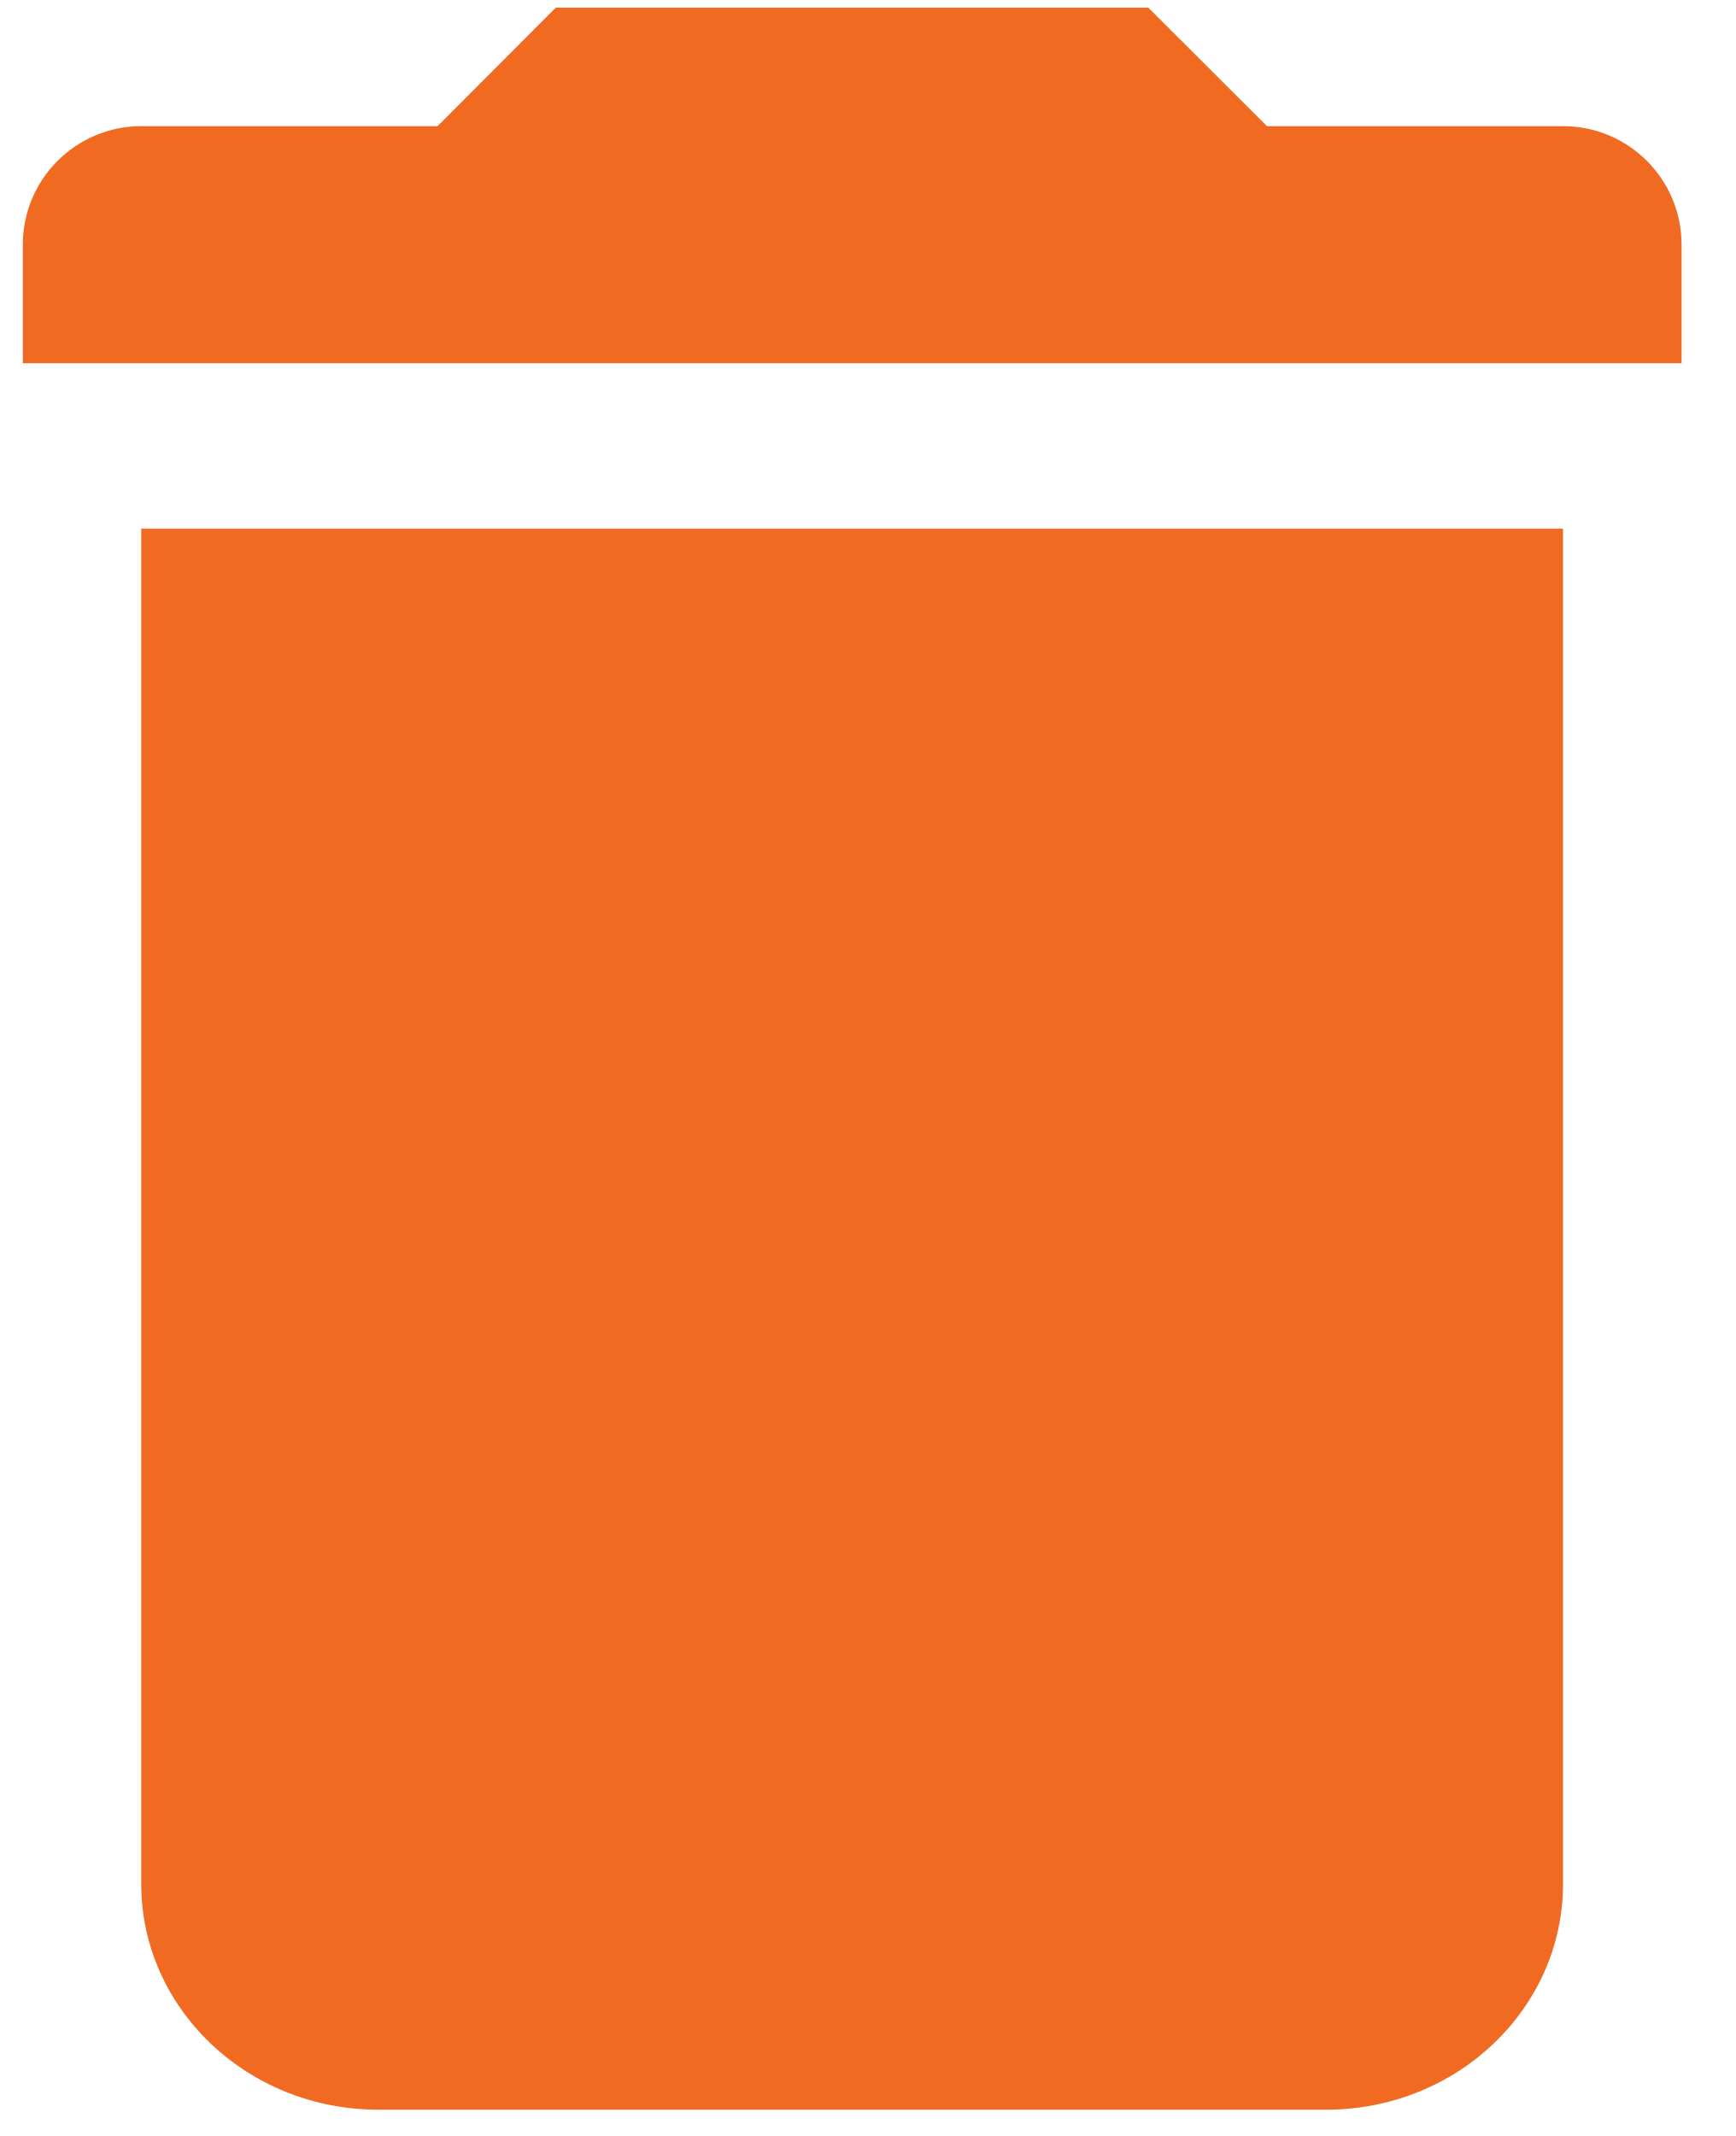
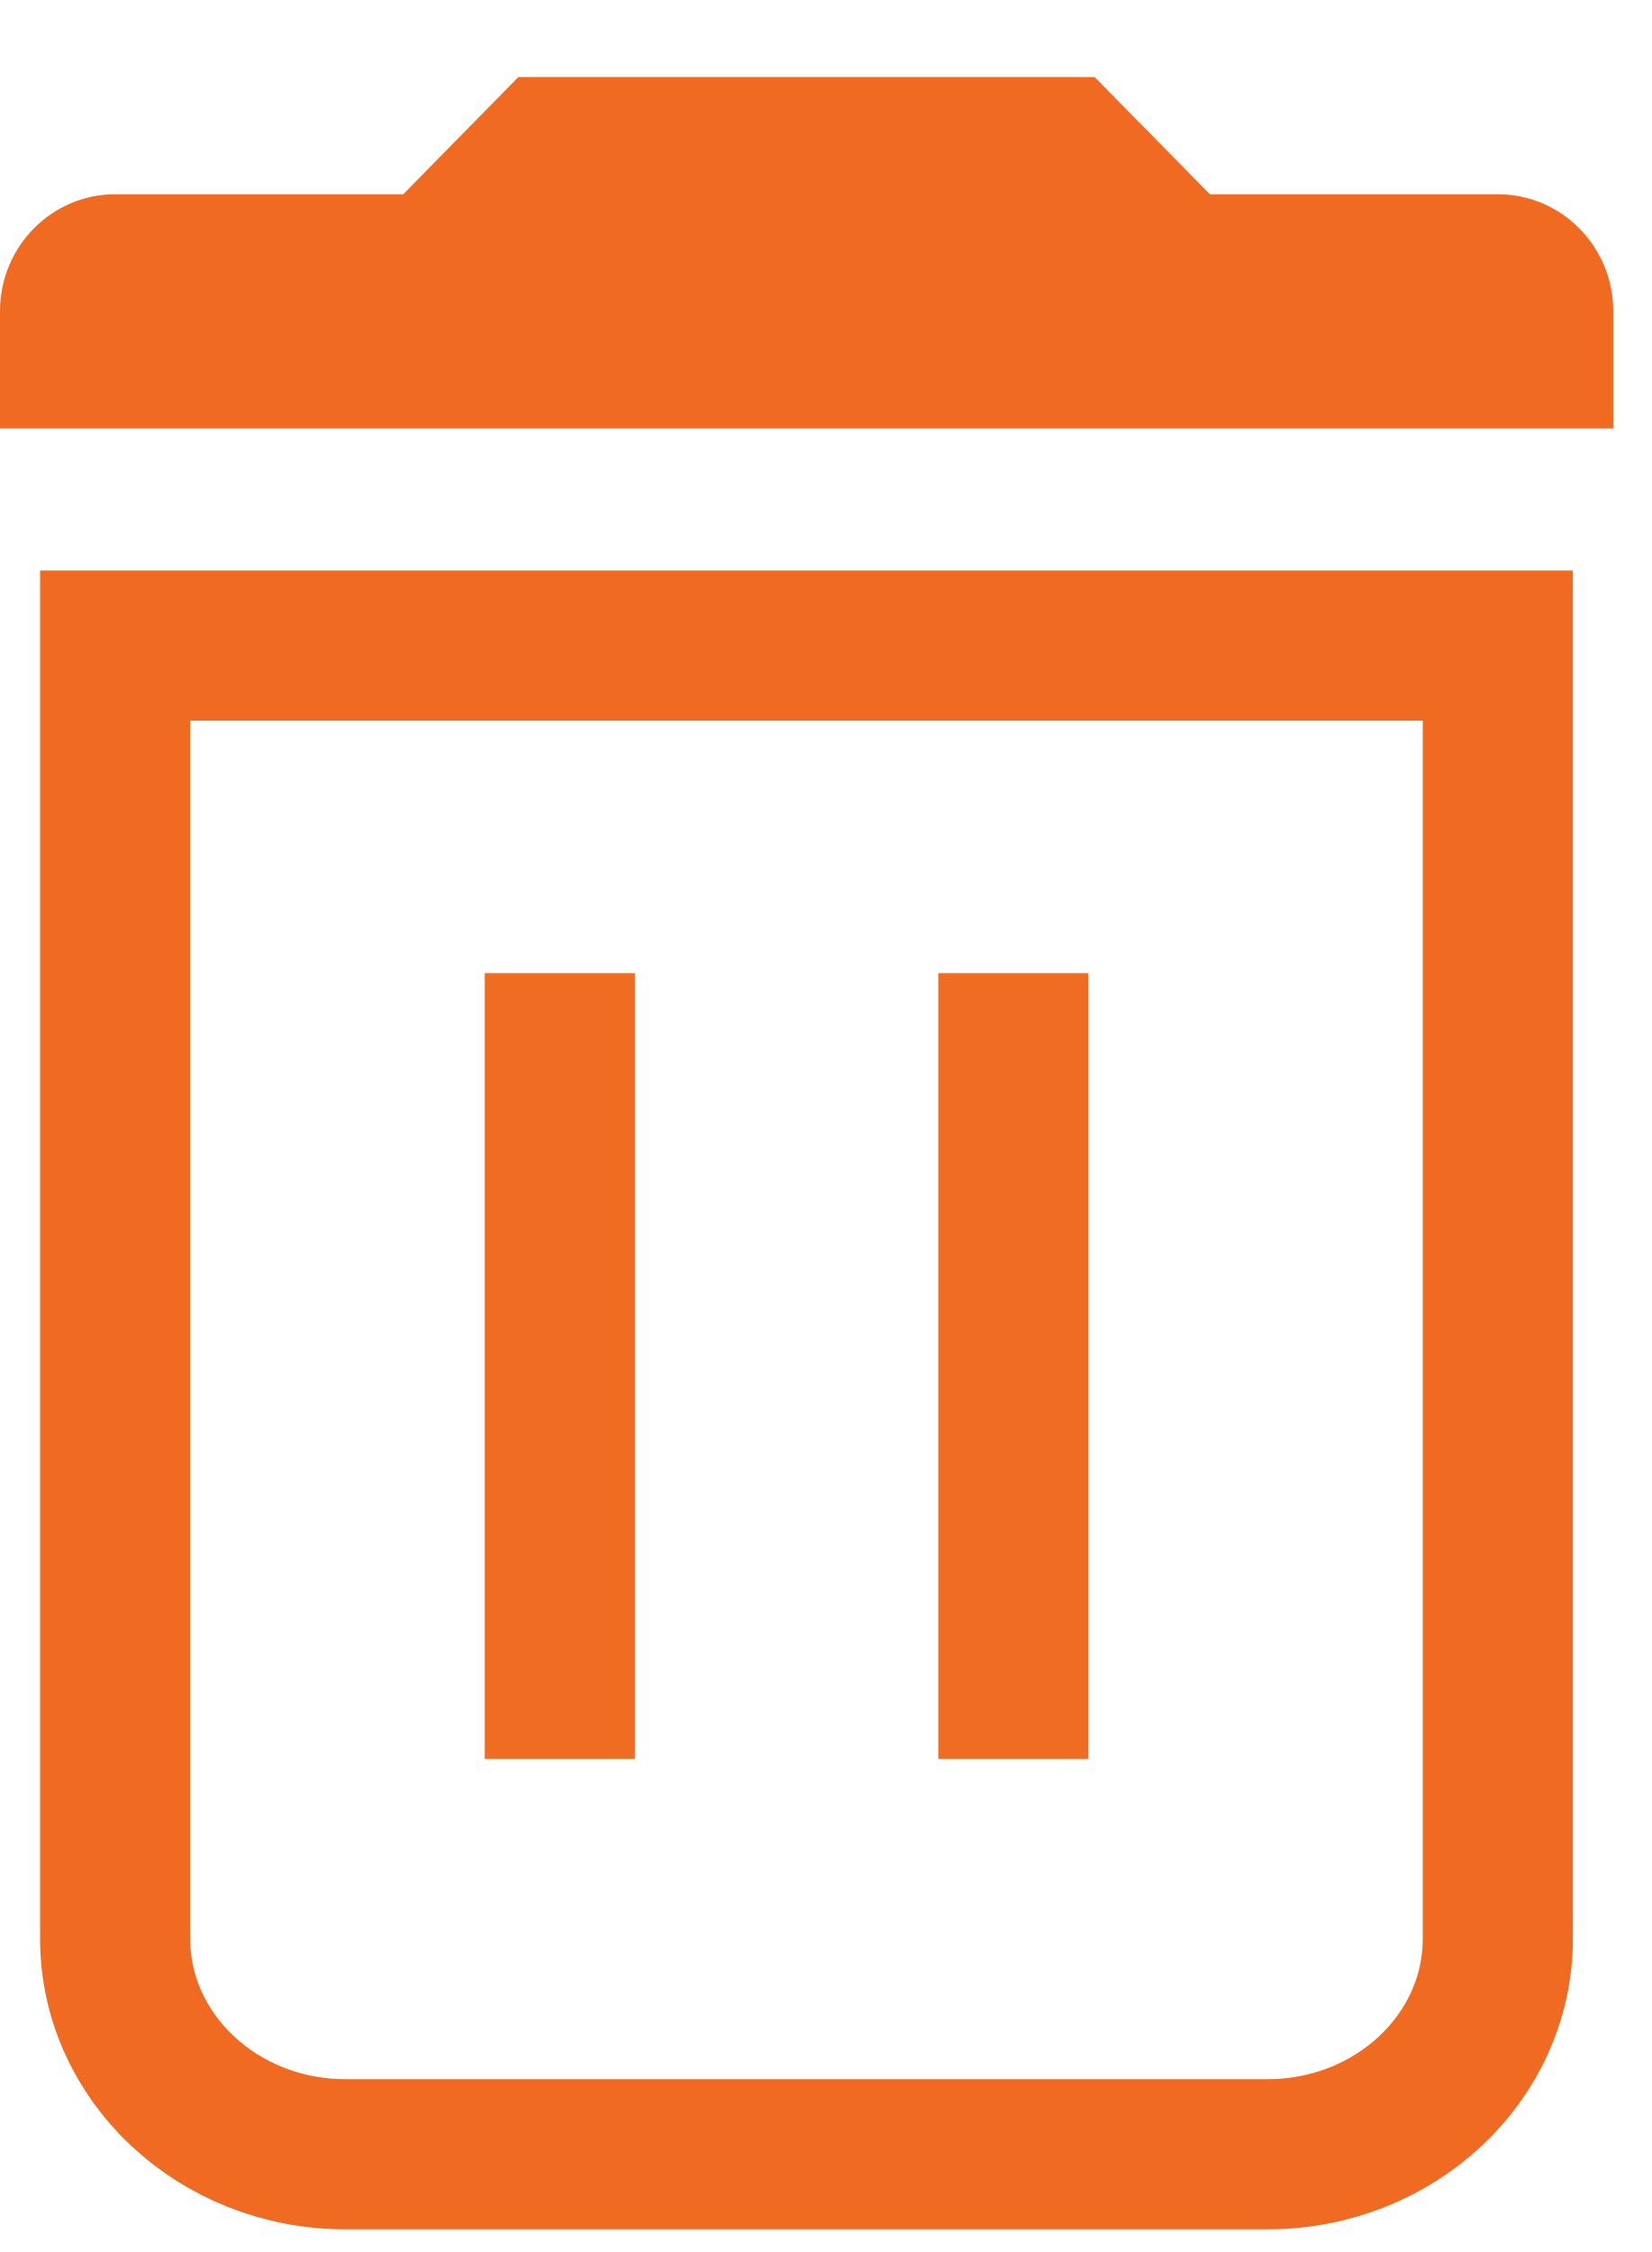
- <svg xmlns="http://www.w3.org/2000/svg" width="13" height="16" viewBox="0 0 13 16" fill="none">
-   <path fill-rule="evenodd" clip-rule="evenodd" d="M11.709 3.96H1.058V14.111C1.058 15.045 1.853 15.803 2.834 15.803H9.934C10.915 15.803 11.709 15.045 11.709 14.111V3.96Z" fill="#F16A21" />
-   <path fill-rule="evenodd" clip-rule="evenodd" d="M8.602 0.057H4.164L3.278 0.945H1.058C0.569 0.945 0.171 1.343 0.171 1.832V2.721H12.597V1.832C12.597 1.343 12.2 0.945 11.709 0.945H9.491L8.602 0.057Z" fill="#F16A21" />
+ <svg xmlns="http://www.w3.org/2000/svg" width="11" height="15" viewBox="0 0 11 15" fill="none">
+   <path d="M9.977 4.3H0.767V12.913C0.767 13.706 1.454 14.349 2.302 14.349H8.442C9.291 14.349 9.977 13.706 9.977 12.913V4.3" stroke="#F16A21" stroke-linecap="square" />
+   <path fill-rule="evenodd" clip-rule="evenodd" d="M7.291 0.513H3.453L2.686 1.294H0.767C0.344 1.294 0 1.643 0 2.073V2.854H10.746V2.073C10.746 1.643 10.402 1.294 9.977 1.294H8.059L7.291 0.513Z" fill="#F16A21" />
+   <line x1="3.729" y1="6.482" x2="3.729" y2="11.716" stroke="#F16C23" />
+   <line x1="6.75" y1="6.482" x2="6.75" y2="11.716" stroke="#F16C23" />
</svg>
